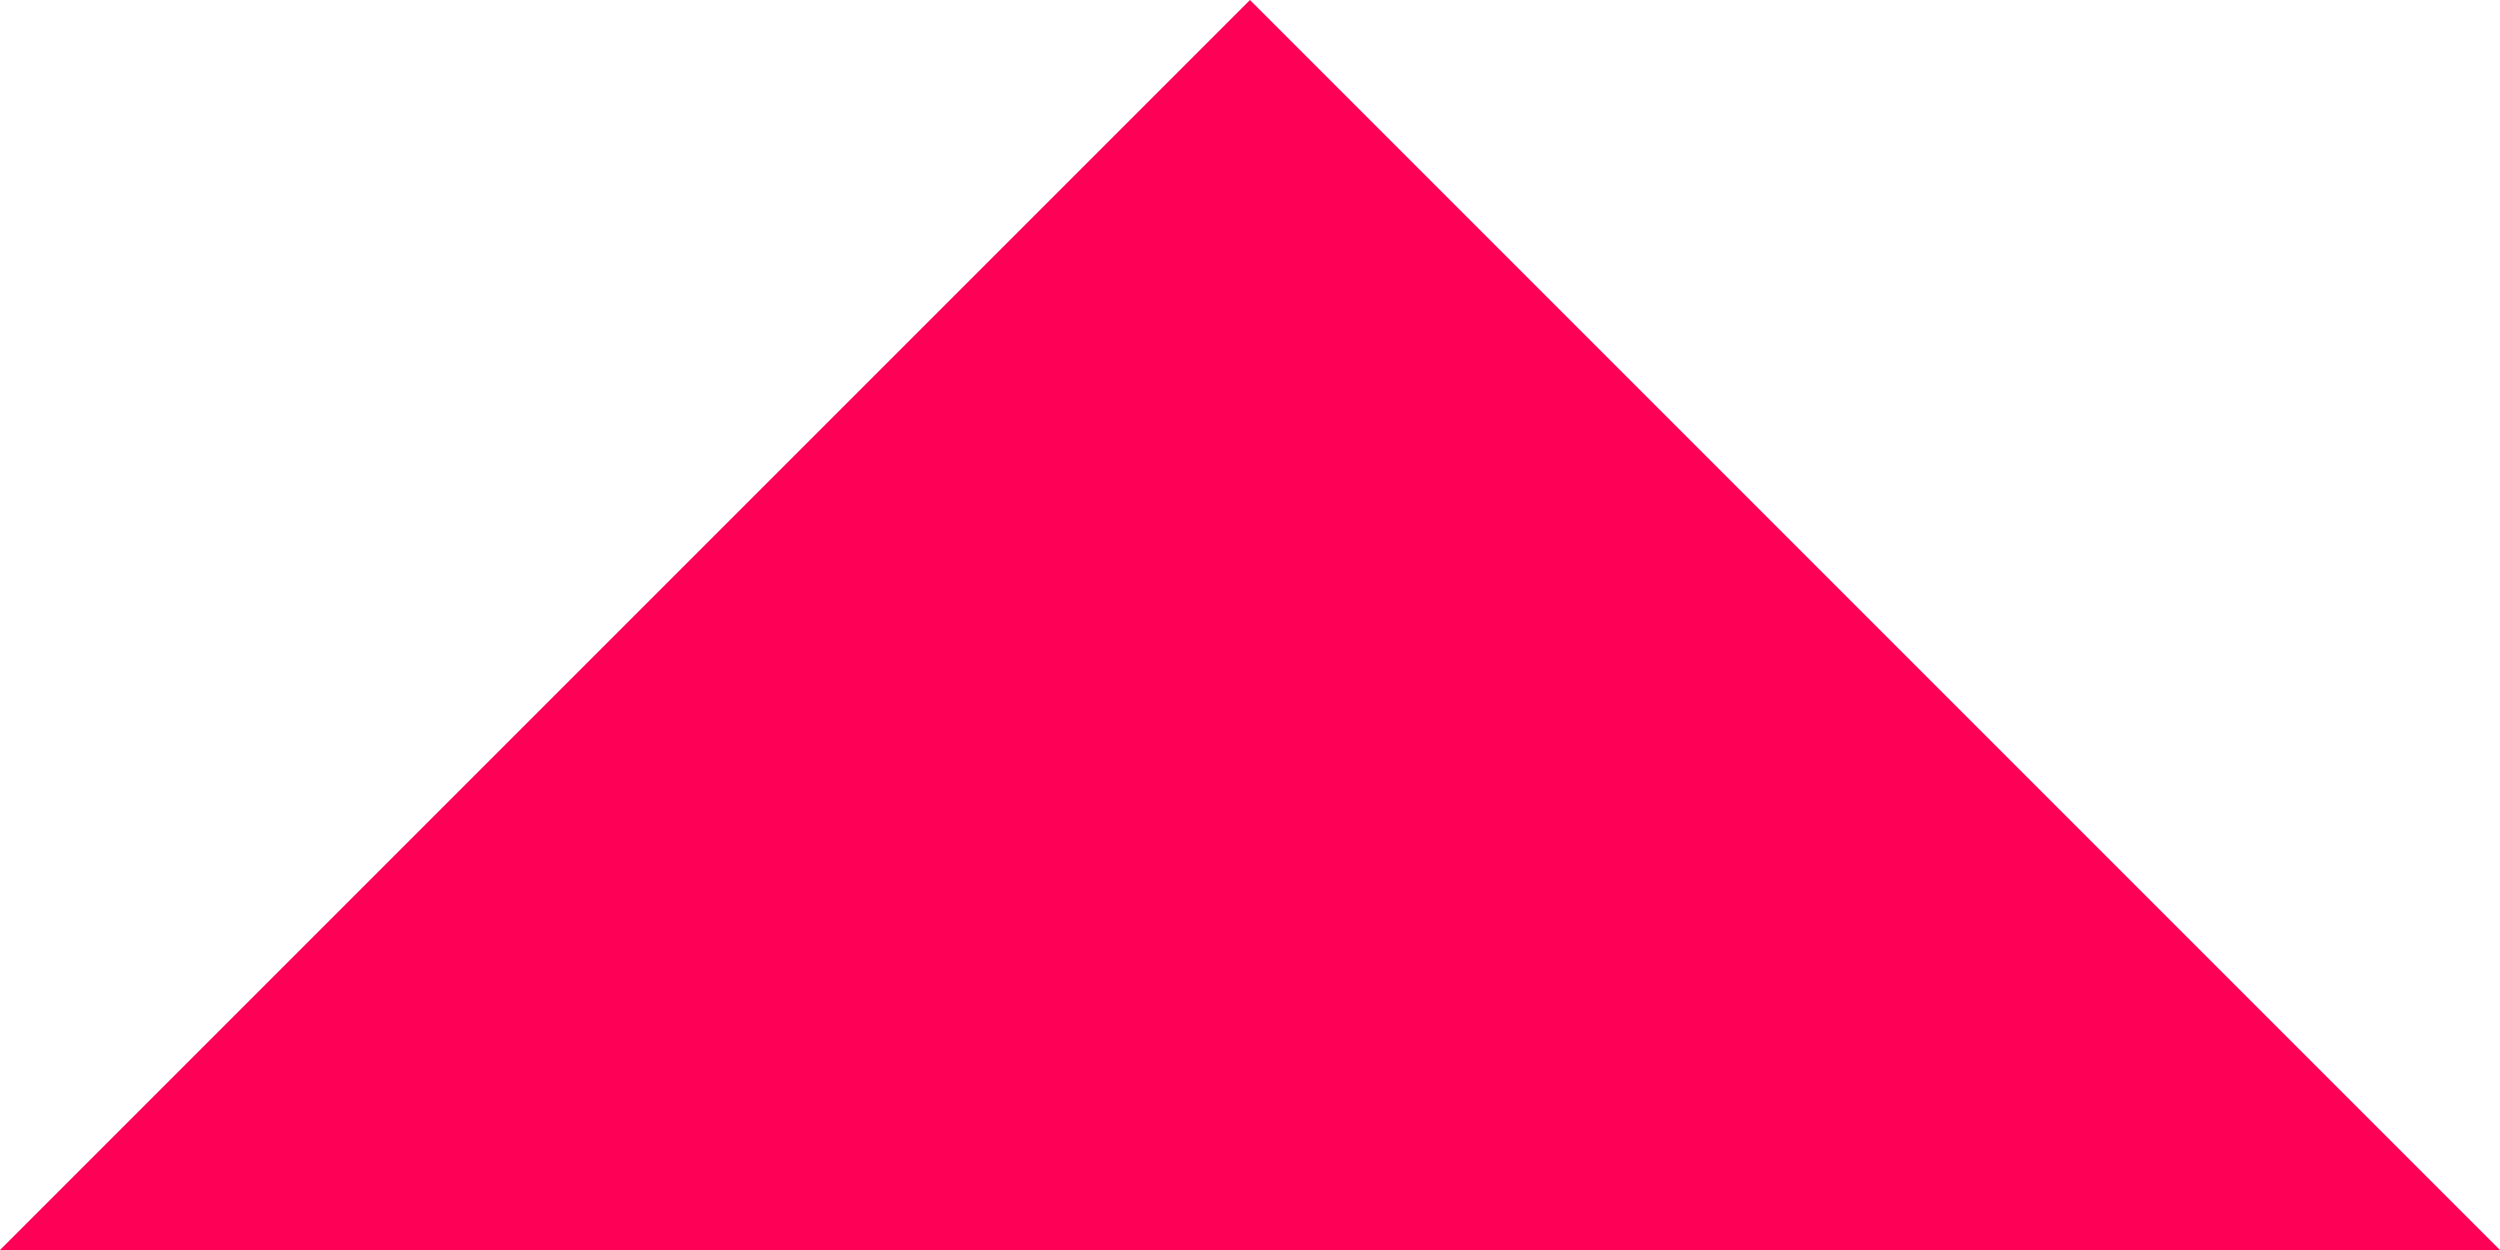
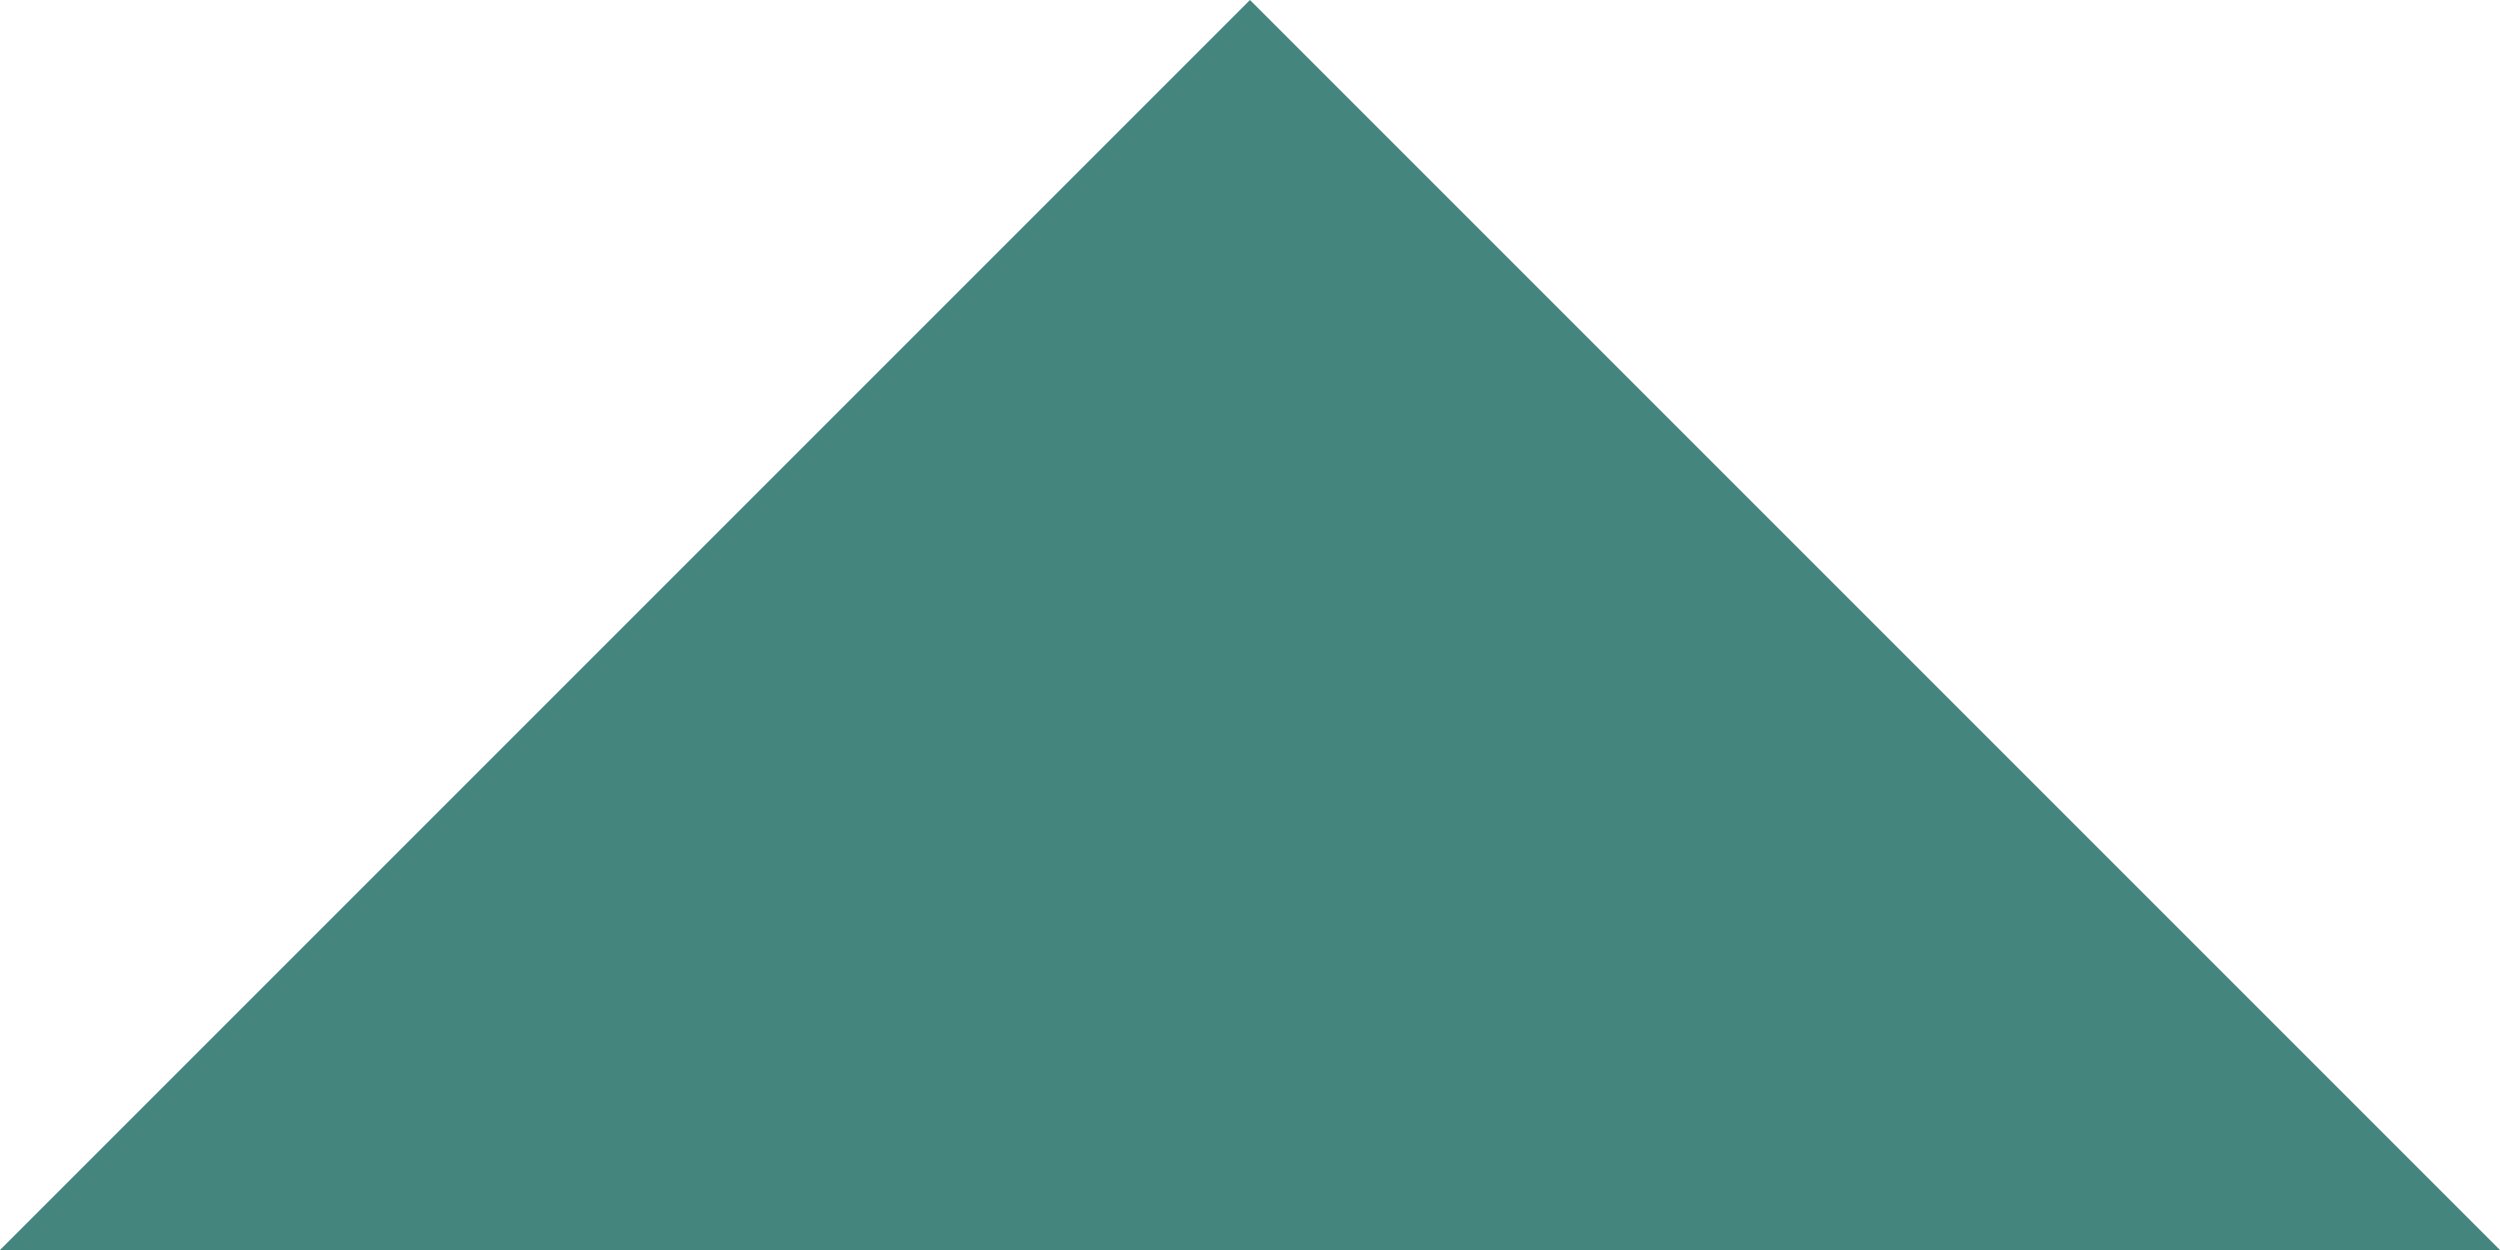
<svg xmlns="http://www.w3.org/2000/svg" viewBox="6864.7 1928.95 29.5 14.75">
  <defs>
    <style>
      .cls-1 {
-         fill: #ff0057;
+         fill: rgb(68, 133, 125);
      }
    </style>
  </defs>
  <path id="Path_1" data-name="Path 1" class="cls-1" d="M6790.8,2011.7l-14.75-14.75-14.75,14.75Z" transform="translate(103.4 -68)" />
</svg>
